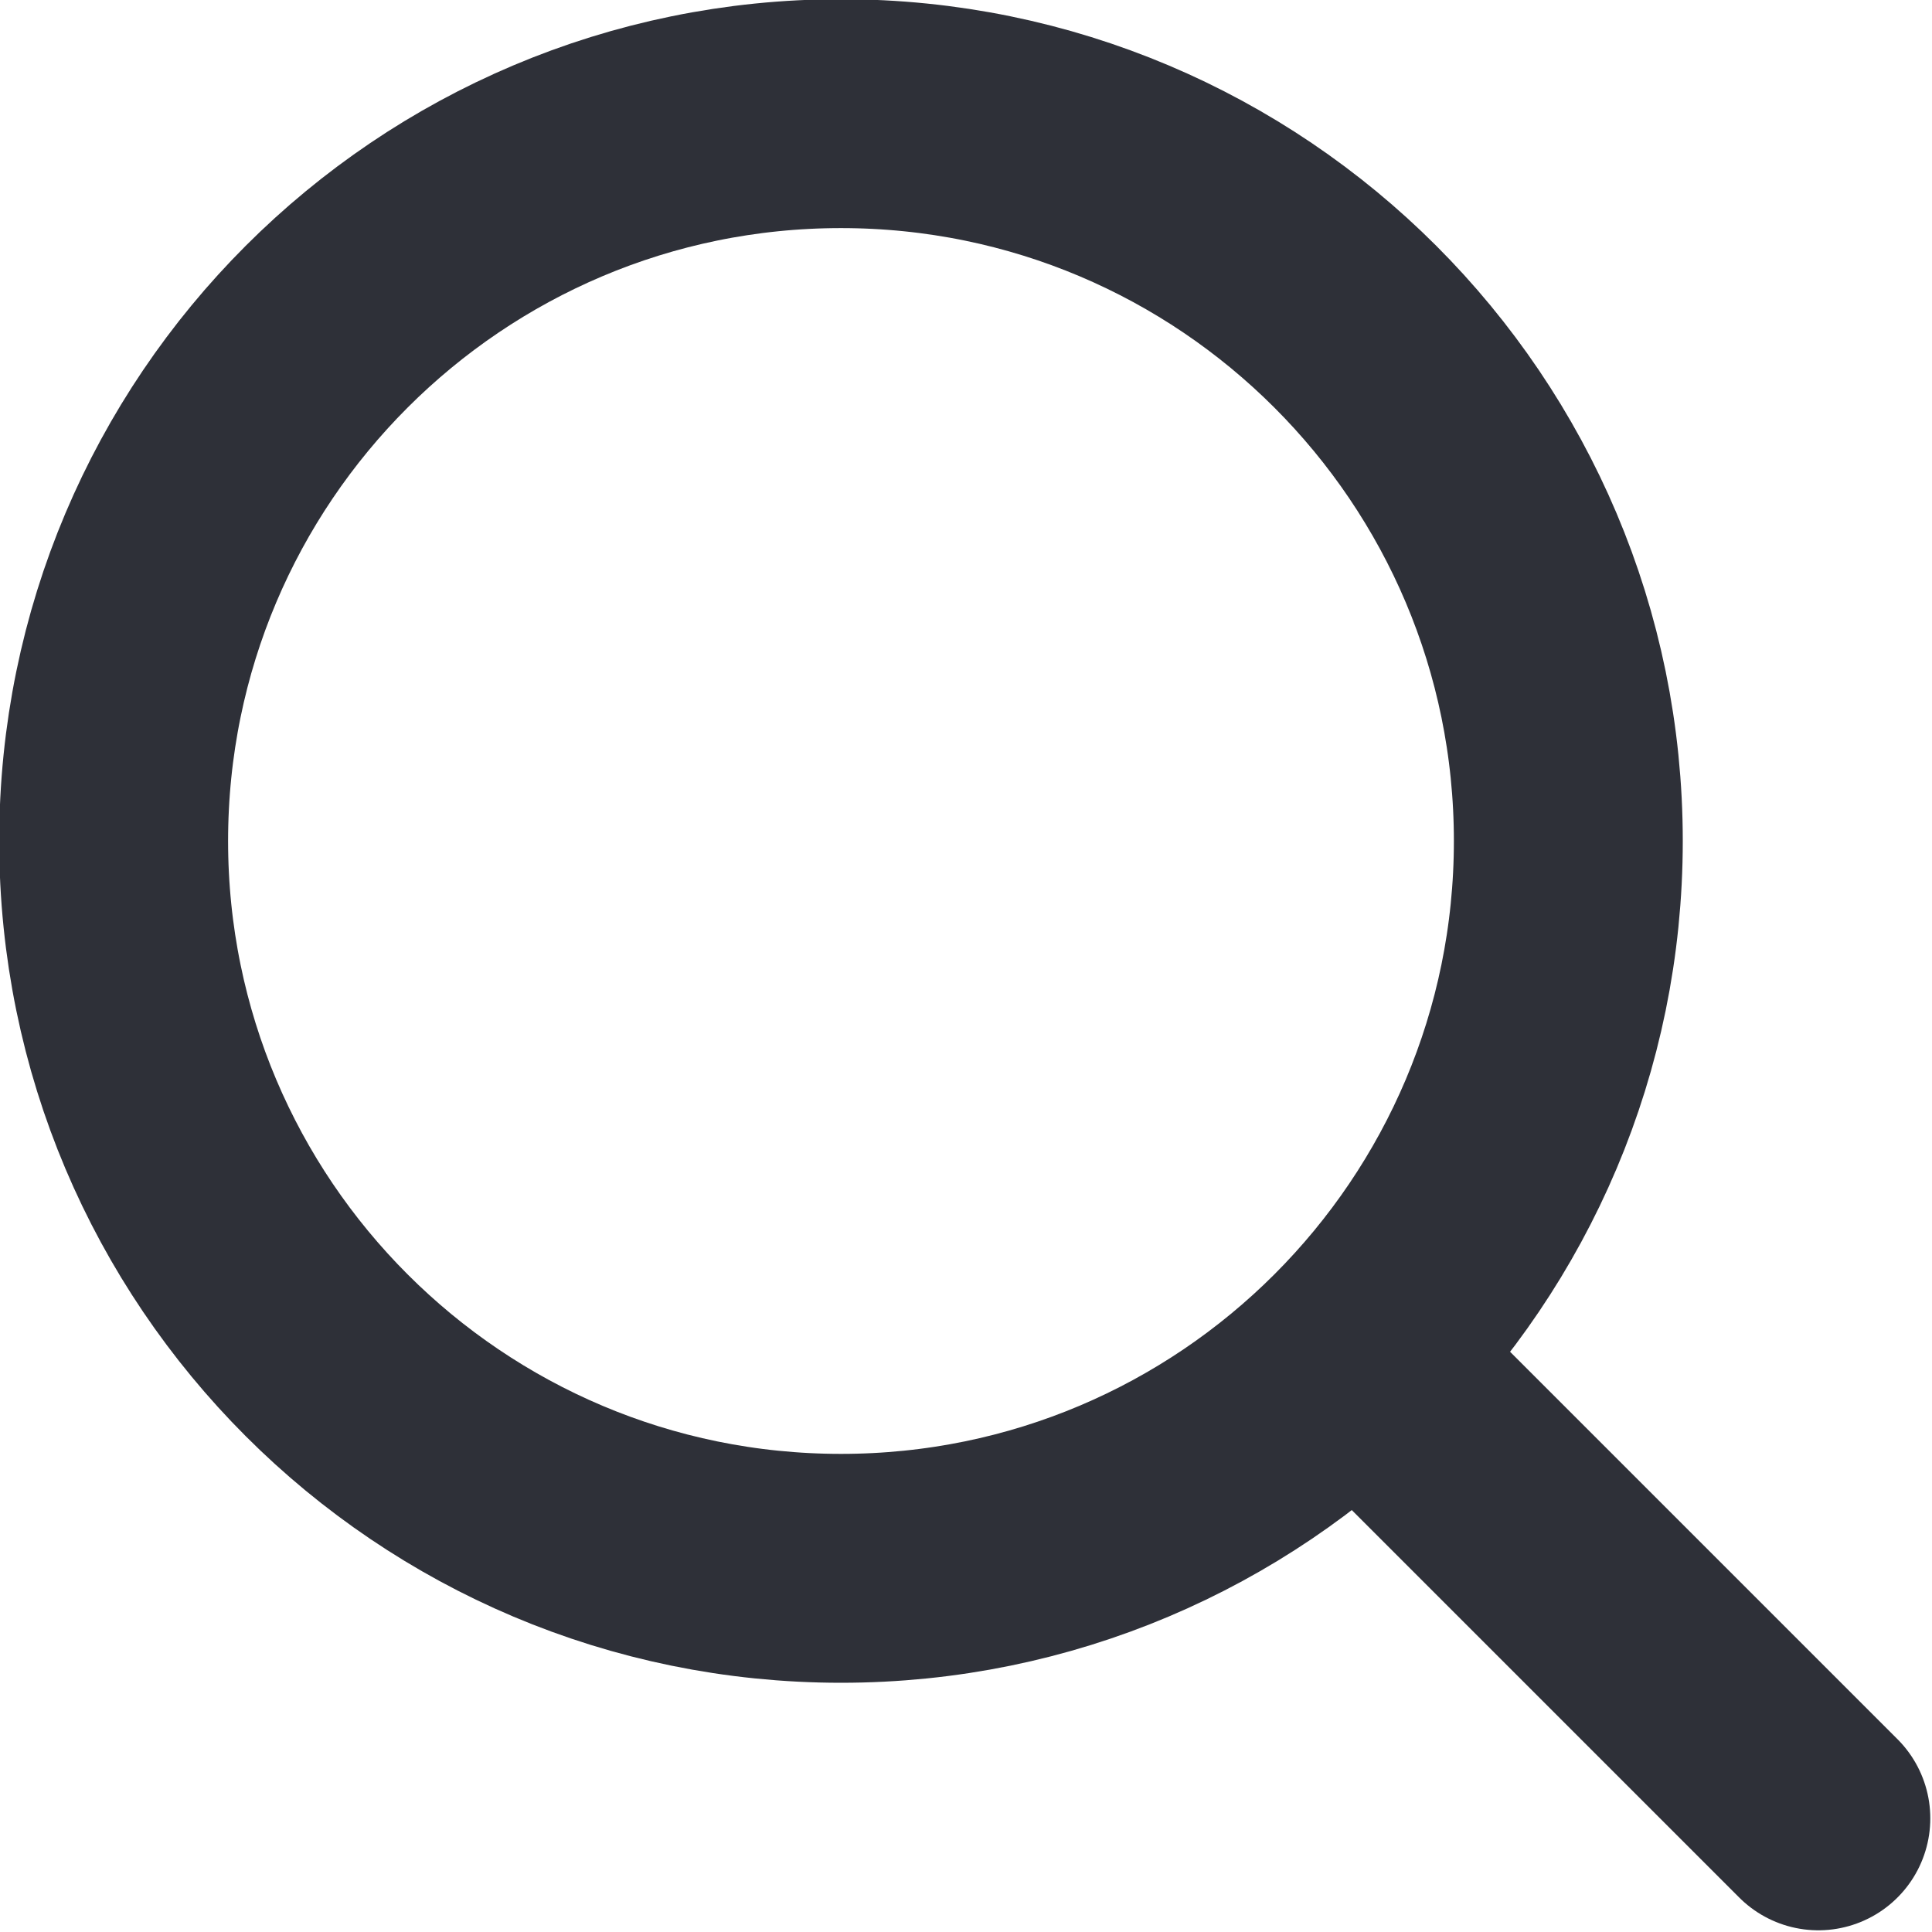
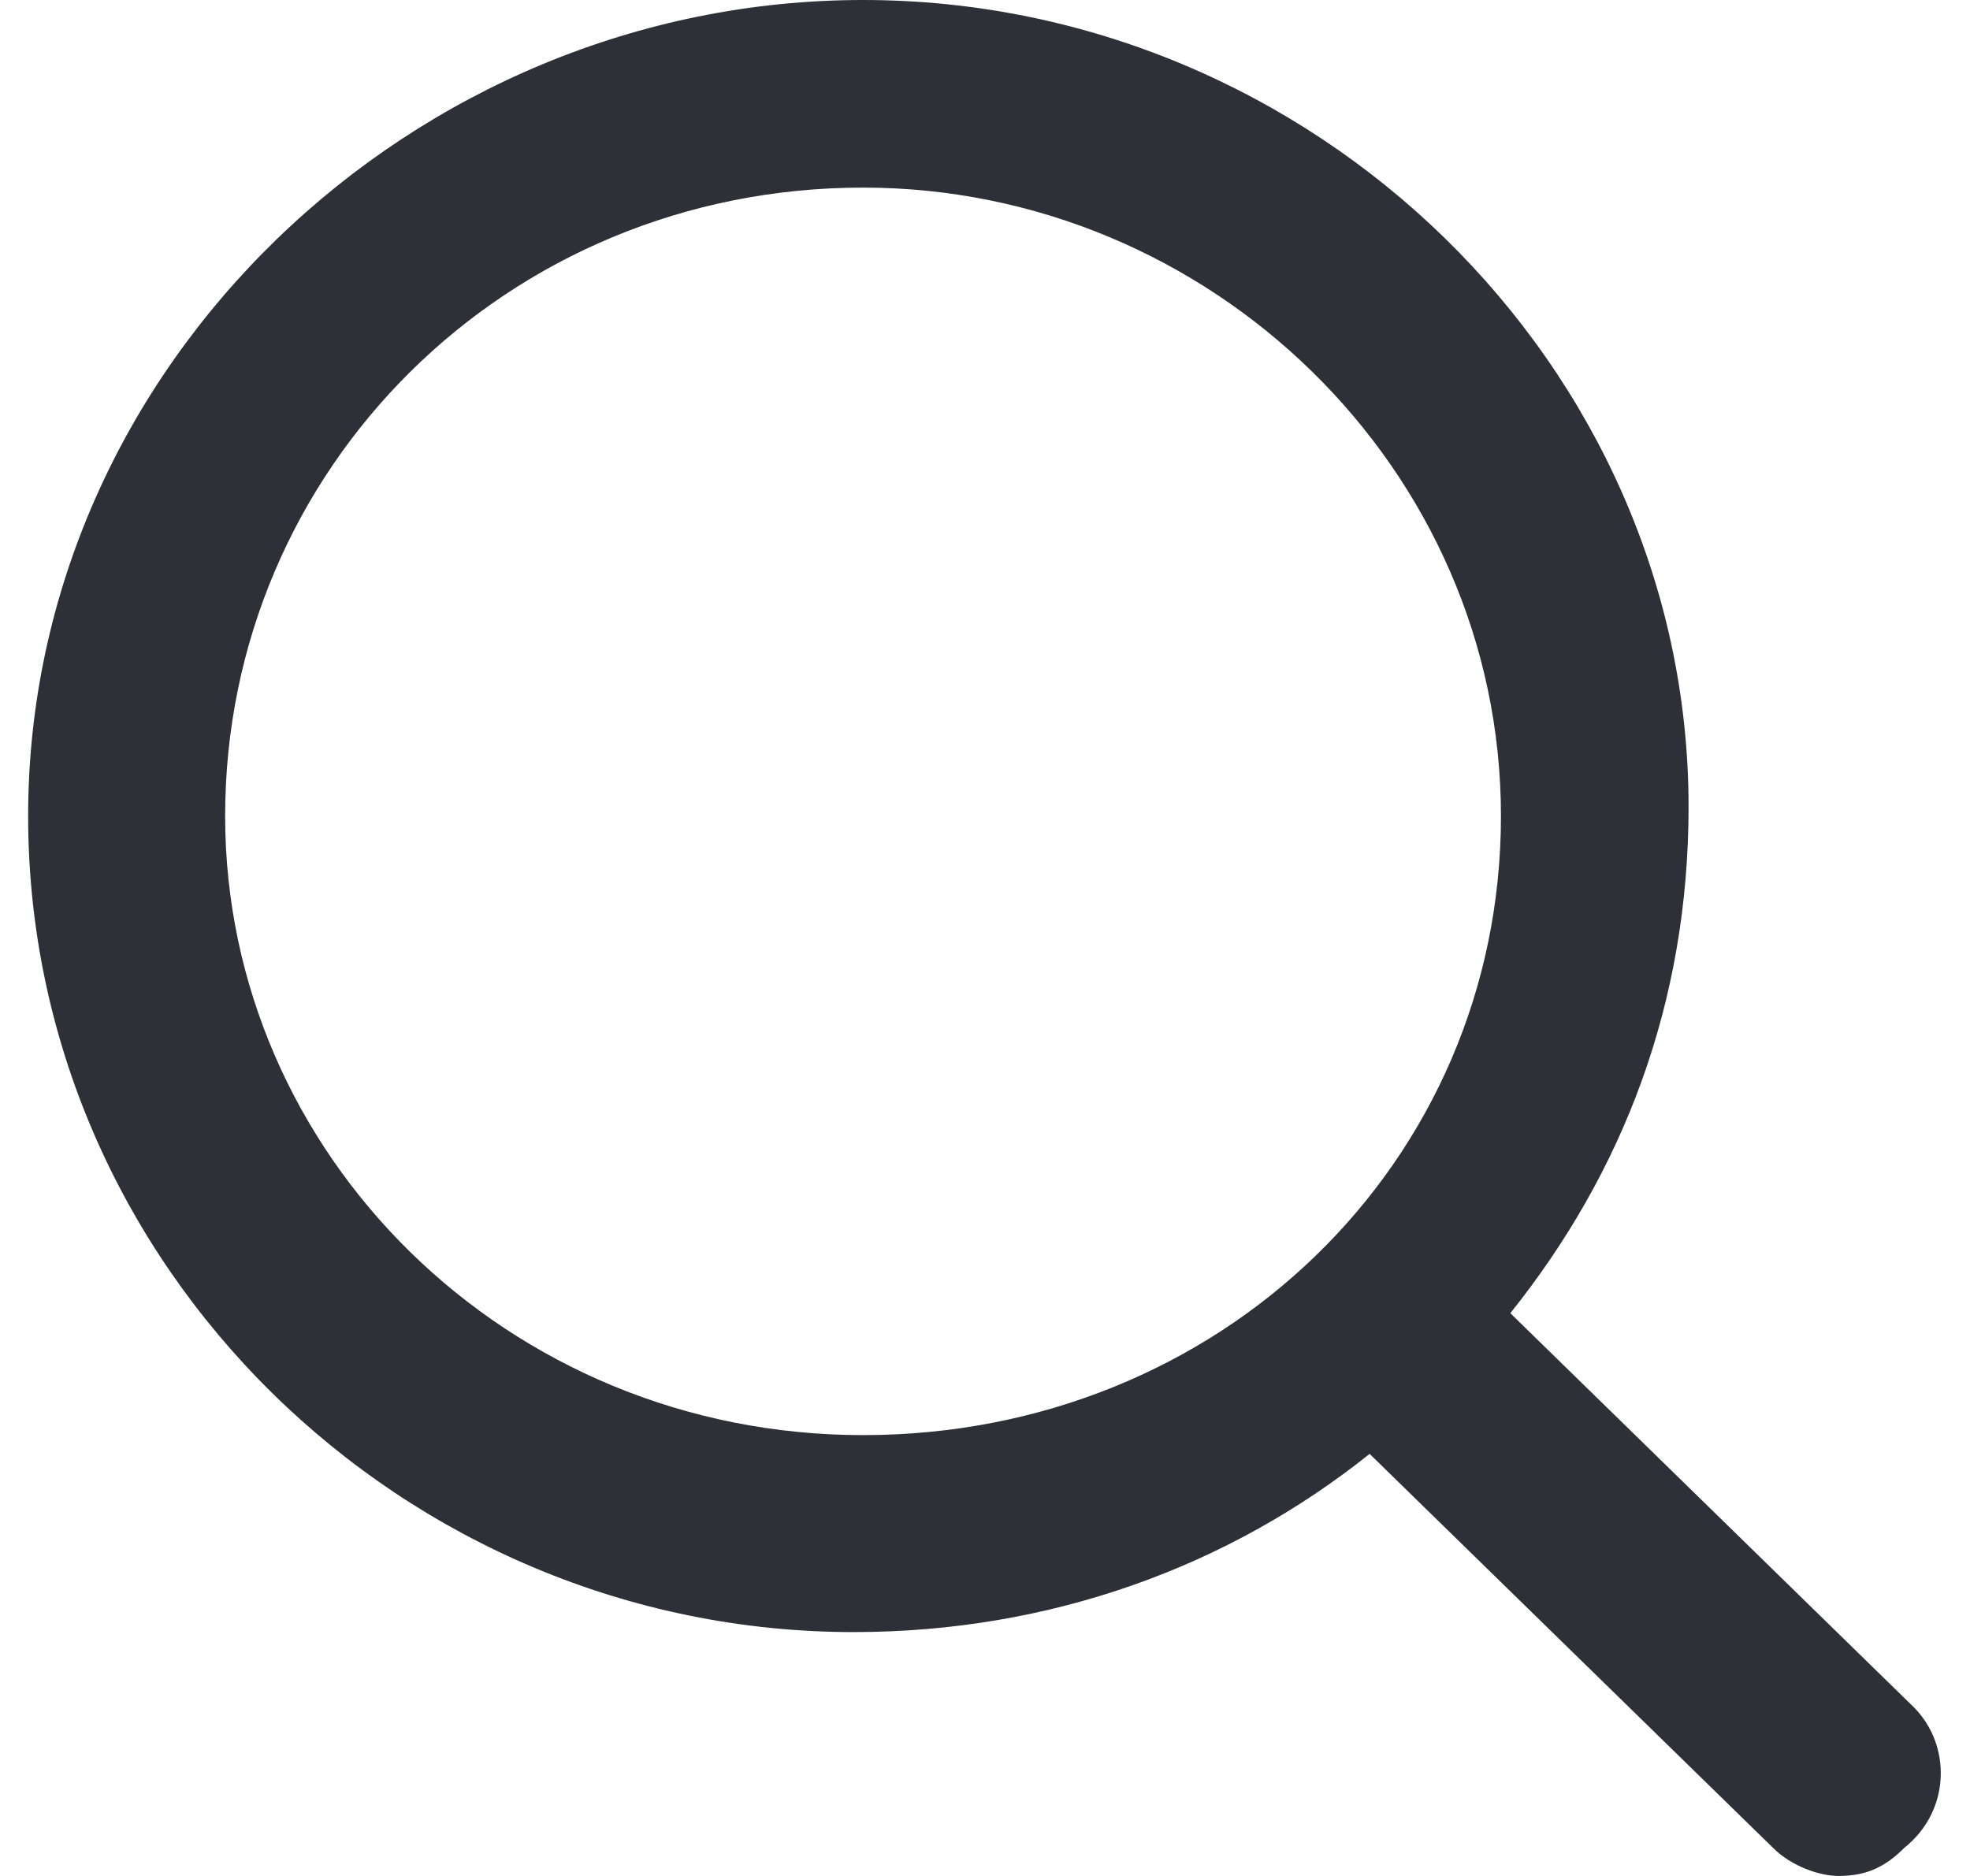
- <svg xmlns="http://www.w3.org/2000/svg" viewBox="0 0 17 17">
-   <circle cx="7.4" cy="7.4" fill="none" stroke="#2e3038" stroke-width="2.014" stroke-linecap="square" stroke-miterlimit="10" r="6.4" />
-   <path fill="none" stroke="#2e3038" stroke-width="1.97" stroke-linecap="round" stroke-miterlimit="10" d="M12 12l4 4" />
+ <svg xmlns="http://www.w3.org/2000/svg" viewBox="0 0 21 20">
+   <path d="M20.4 18.2L16.1 14c1.2-1.5 1.9-3.3 1.9-5.4C18 3.9 14 0 9.2 0S.3 3.9.3 8.7s4 8.7 8.8 8.7c2.1 0 4-.7 5.5-1.9l4.3 4.2c.2.2.5.3.7.3.3 0 .5-.1.7-.3.5-.4.5-1.1.1-1.5zm-18-9.5C2.4 5 5.4 2 9.2 2 12.9 2 16 5 16 8.7s-3 6.6-6.8 6.6-6.8-3-6.8-6.6z" fill="#2e3038" />
</svg>
